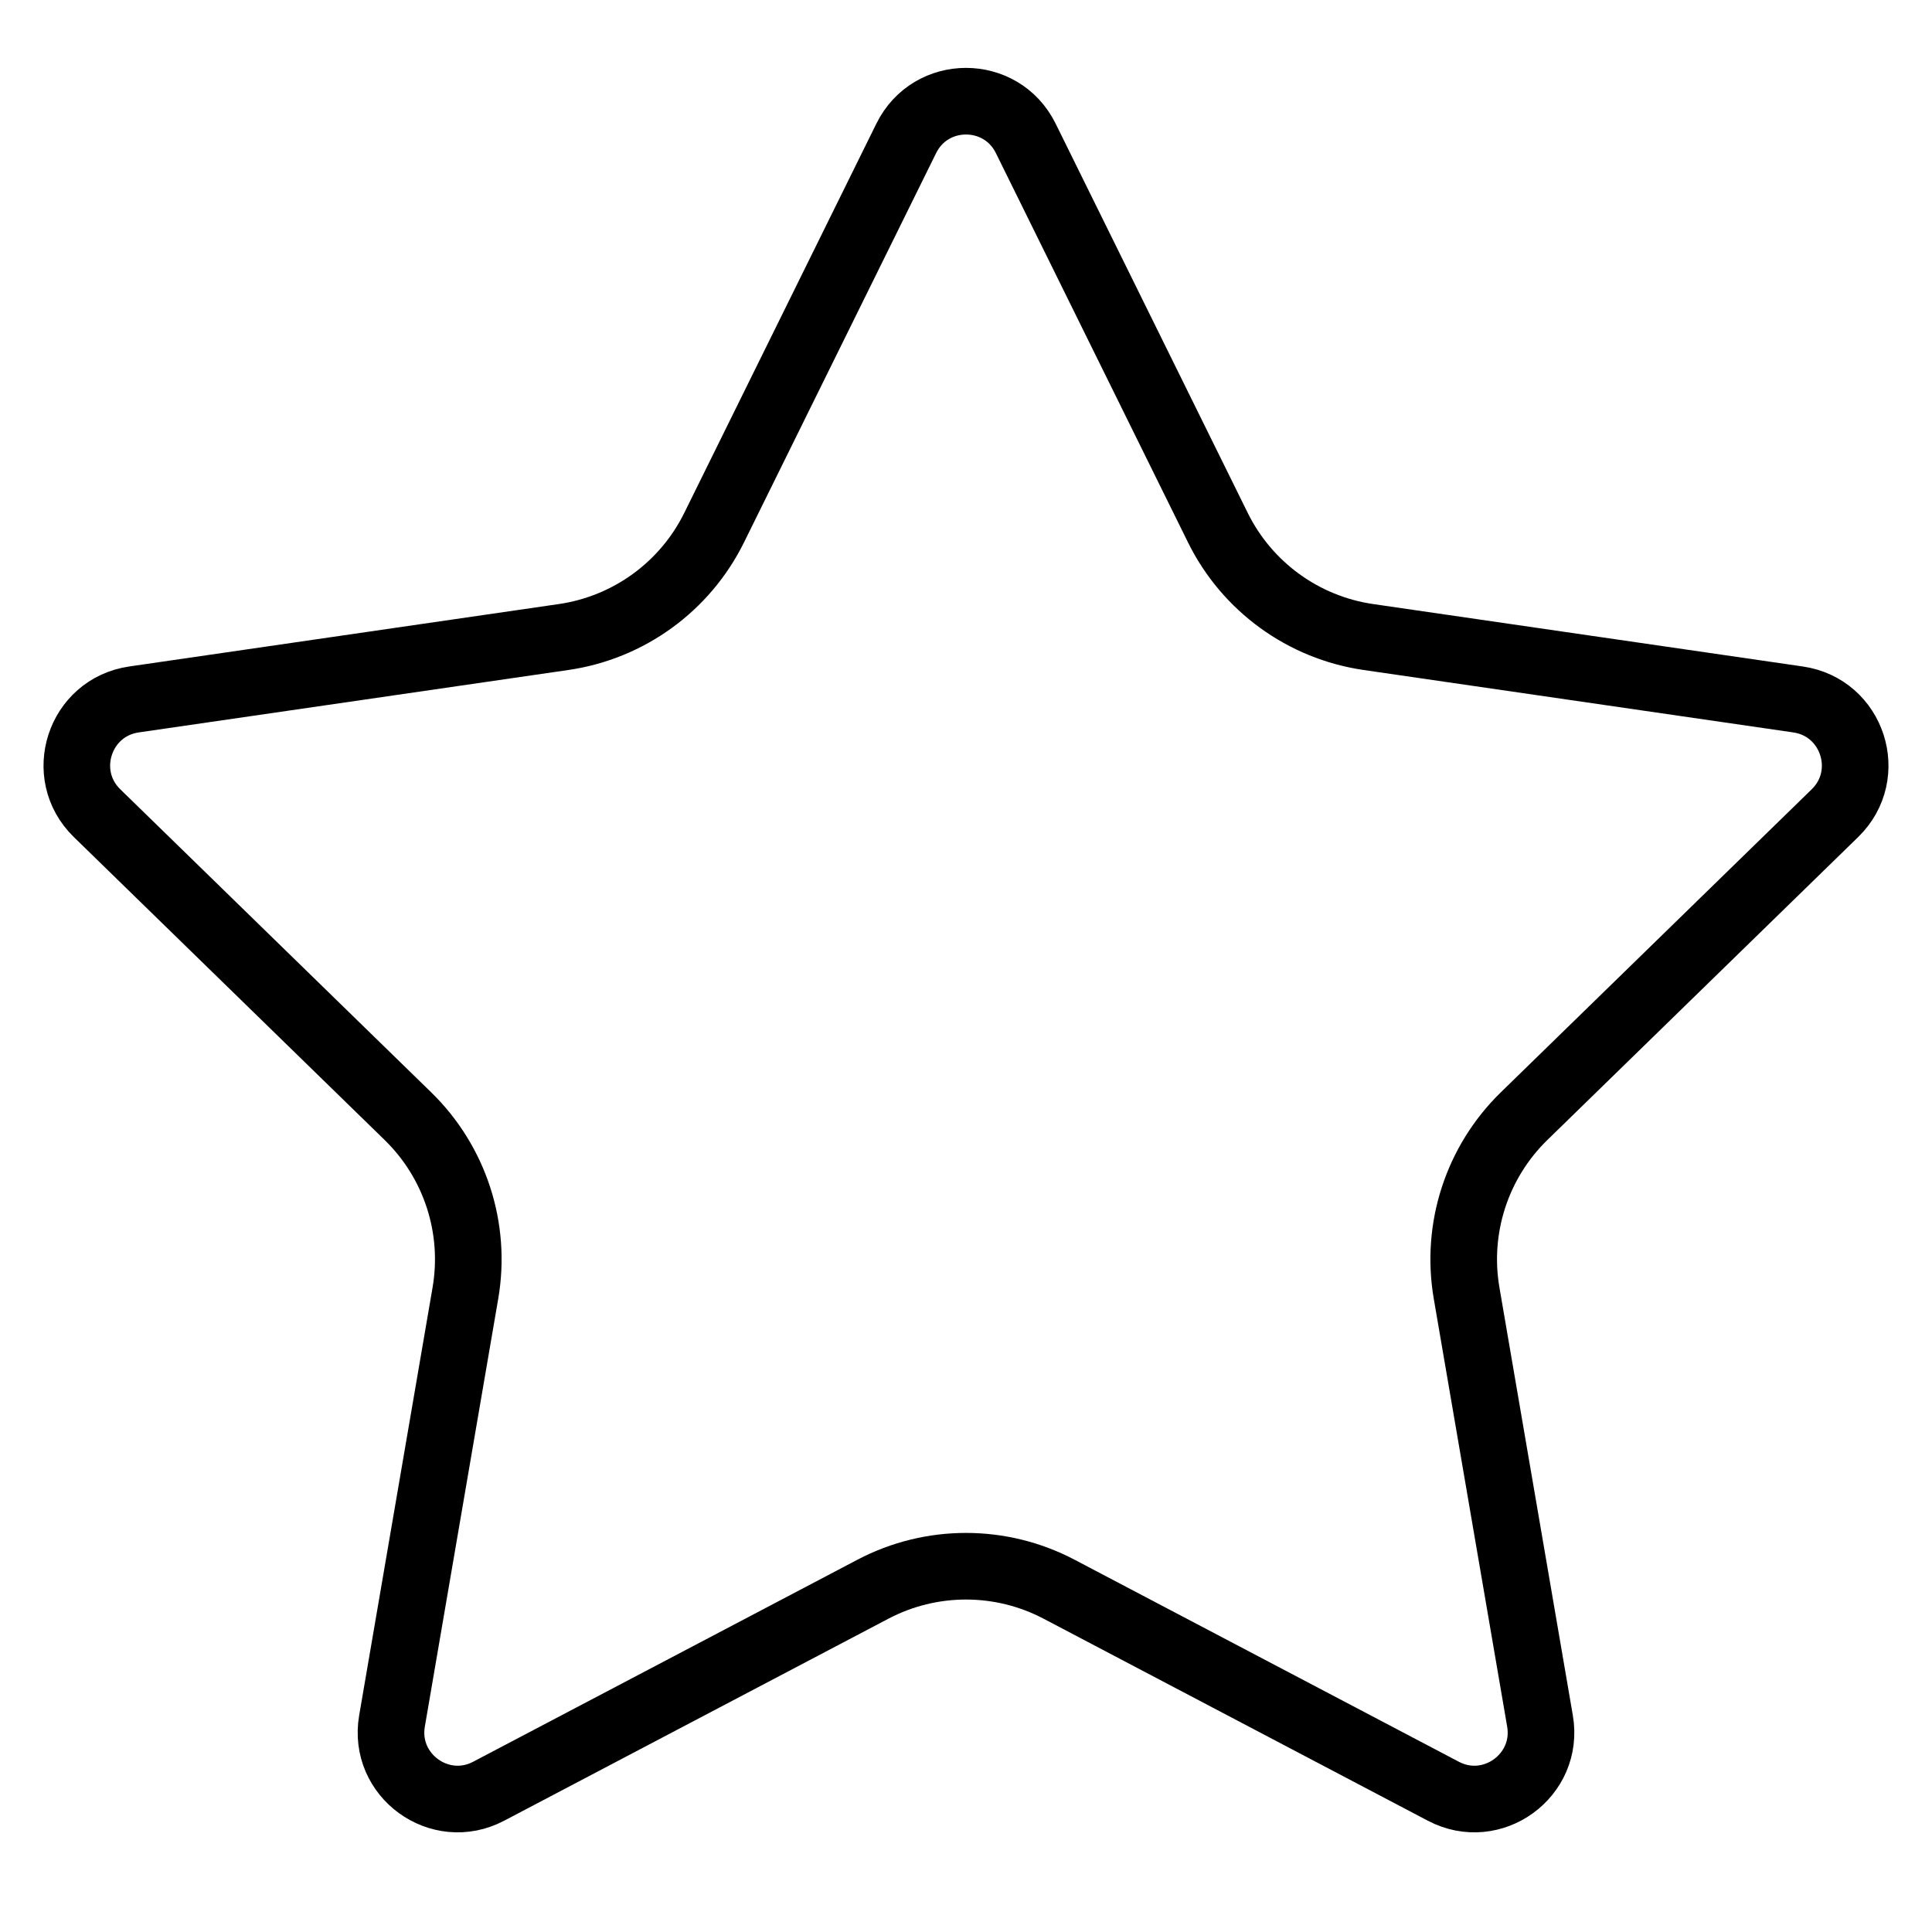
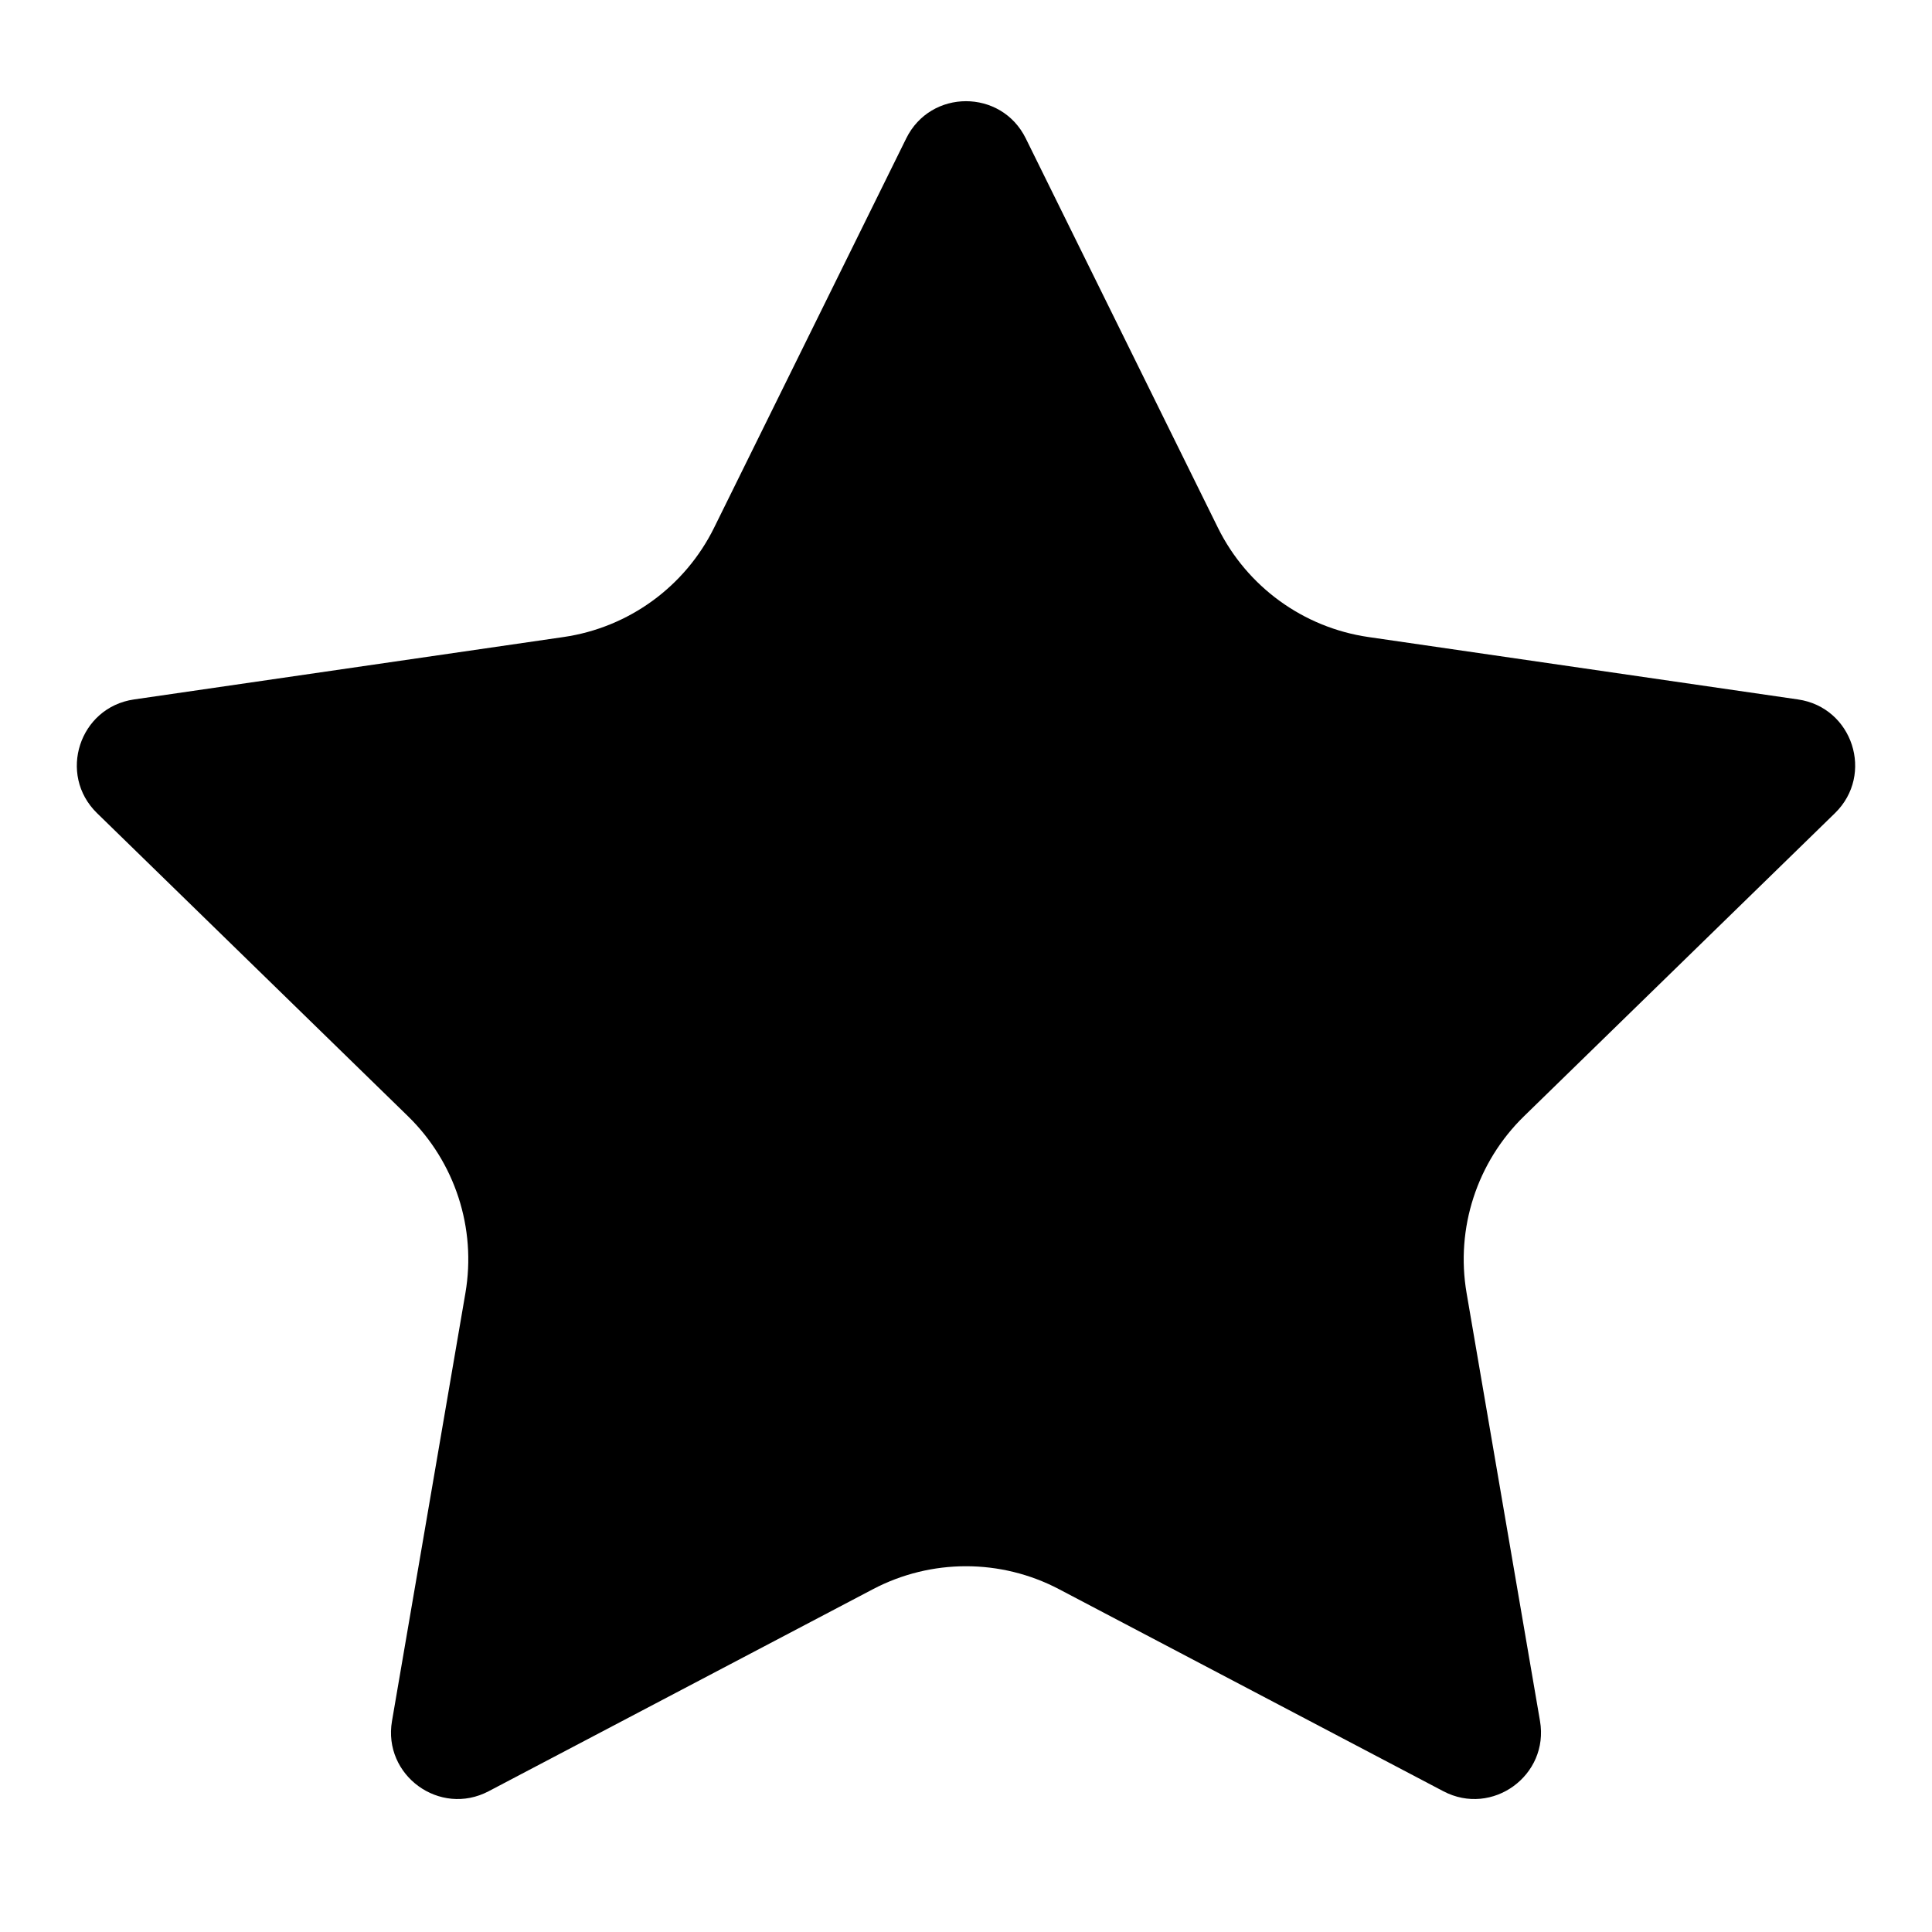
<svg xmlns="http://www.w3.org/2000/svg" width="29" height="29" viewBox="0 0 29 29" fill="none">
-   <path d="M13.603 2.077C13.97 1.333 15.03 1.333 15.397 2.077L18.281 7.921C18.718 8.806 19.563 9.42 20.54 9.562L26.989 10.499C27.81 10.618 28.137 11.626 27.544 12.205L22.877 16.754C22.17 17.443 21.847 18.436 22.014 19.409L23.116 25.833C23.256 26.65 22.398 27.273 21.665 26.887L15.896 23.854C15.022 23.395 13.978 23.395 13.104 23.854L7.335 26.887C6.602 27.273 5.744 26.65 5.884 25.833L6.986 19.409C7.153 18.436 6.83 17.443 6.123 16.754L1.456 12.205C0.863 11.626 1.19 10.618 2.011 10.499L8.46 9.562C9.437 9.42 10.282 8.806 10.719 7.921L13.603 2.077Z" stroke="black" stroke-width="1" />
+   <path d="M13.603 2.077C13.97 1.333 15.03 1.333 15.397 2.077L18.281 7.921C18.718 8.806 19.563 9.42 20.54 9.562L26.989 10.499C27.81 10.618 28.137 11.626 27.544 12.205L22.877 16.754C22.17 17.443 21.847 18.436 22.014 19.409L23.116 25.833C23.256 26.65 22.398 27.273 21.665 26.887L15.896 23.854C15.022 23.395 13.978 23.395 13.104 23.854L7.335 26.887C6.602 27.273 5.744 26.65 5.884 25.833L6.986 19.409C7.153 18.436 6.83 17.443 6.123 16.754L1.456 12.205C0.863 11.626 1.19 10.618 2.011 10.499L8.46 9.562C9.437 9.42 10.282 8.806 10.719 7.921L13.603 2.077Z" fill="black" />
</svg>
